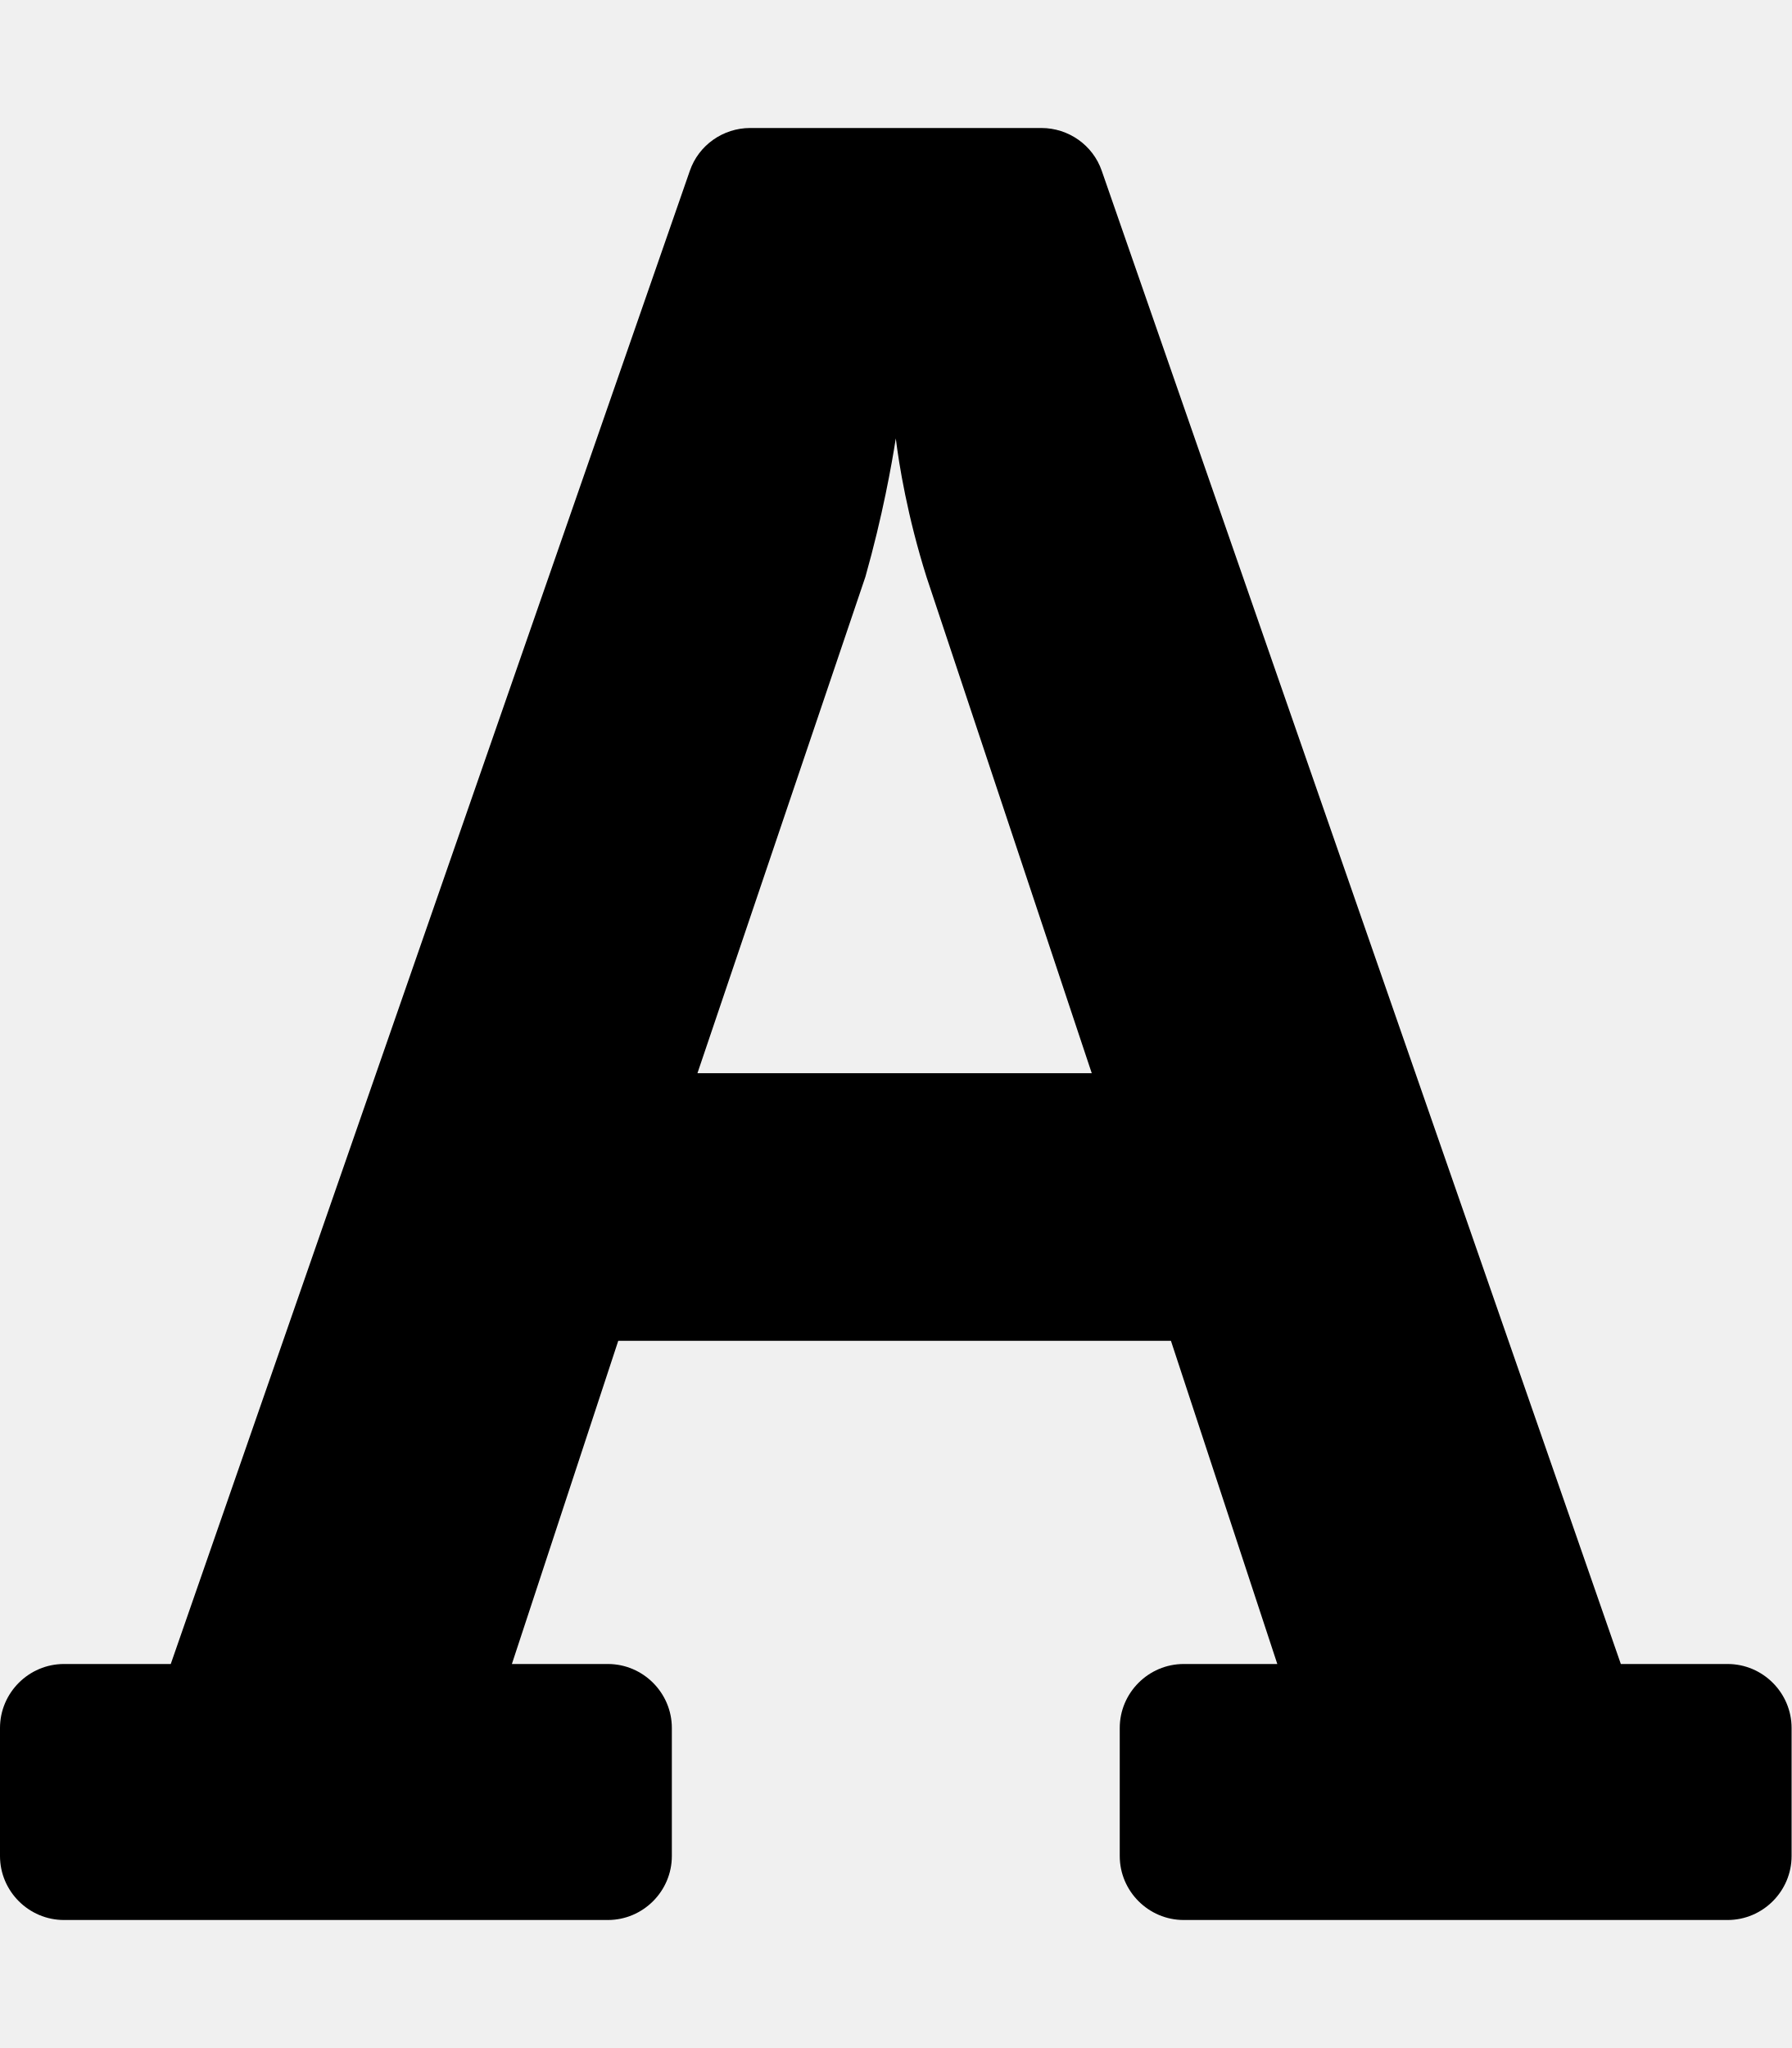
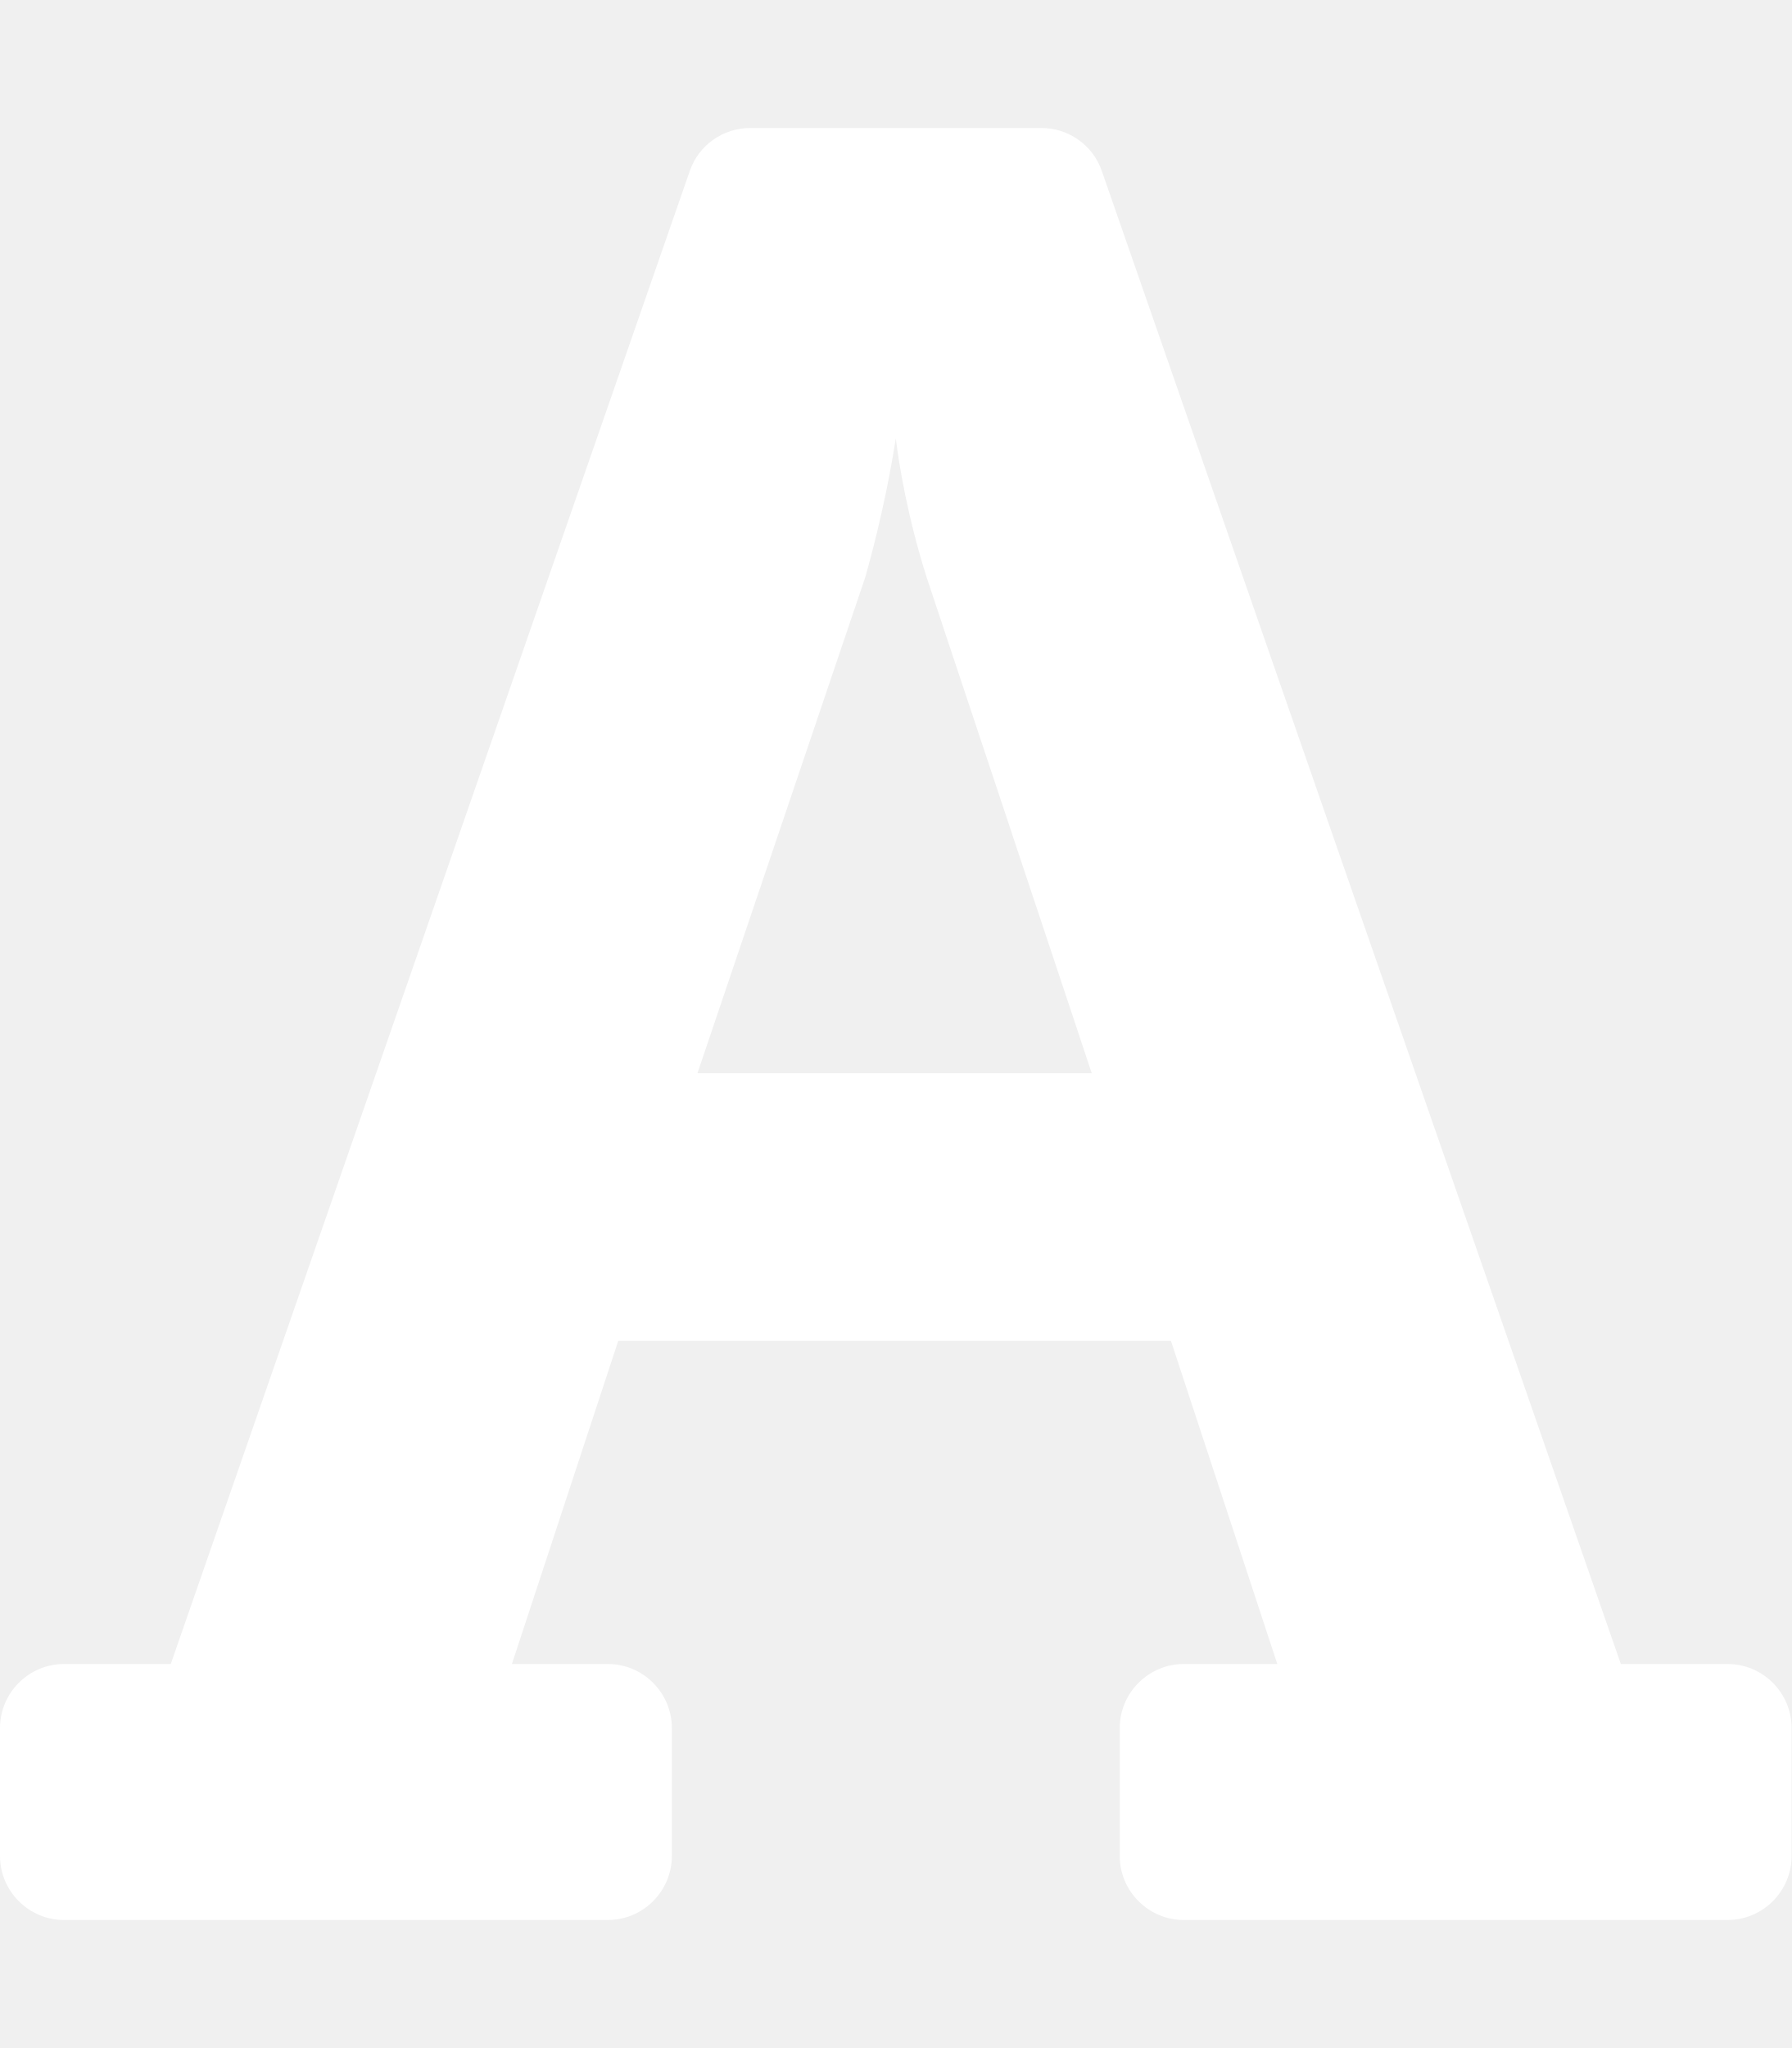
<svg xmlns="http://www.w3.org/2000/svg" aria-hidden="true" focusable="false" data-prefix="fas" data-icon="font" class="svg-inline--fa fa-font fa-w-14" role="img" viewBox="0 0 448 512">
-   <path fill="currentColor" d="M432 416h-26.7L275.5 42.7c-2.2-6.4-8.3-10.7-15.1-10.7h-72.8c-6.8 0-12.9 4.3-15.1 10.7L42.7 416H16c-8.8 0-16 7.2-16 16v32c0 8.8 7.2 16 16 16h136c8.8 0 16-7.2 16-16v-32c0-8.8-7.2-16-16-16h-24l26.6-80.8h138.2l26.6 80.8H296c-8.8 0-16 7.2-16 16v32c0 8.8 7.2 16 16 16h136c8.8 0 16-7.2 16-16v-32c0-8.8-7.2-16-16-16zM174.4 268.3l42-124.1c4.3-15.2 6.6-28.2 7.6-34.6.8 6.5 2.9 19.5 7.7 34.7l41.3 124z" />
+   <path fill="white" d="M432 416h-26.7L275.5 42.7c-2.2-6.4-8.3-10.7-15.1-10.7h-72.8c-6.8 0-12.9 4.3-15.1 10.7L42.7 416H16c-8.8 0-16 7.2-16 16v32c0 8.8 7.2 16 16 16h136c8.8 0 16-7.2 16-16v-32c0-8.8-7.2-16-16-16h-24l26.6-80.8h138.2l26.6 80.8H296c-8.8 0-16 7.2-16 16v32c0 8.8 7.2 16 16 16h136c8.8 0 16-7.2 16-16v-32c0-8.8-7.2-16-16-16zM174.4 268.3l42-124.1c4.3-15.2 6.6-28.2 7.6-34.6.8 6.5 2.9 19.5 7.7 34.7l41.3 124z" />
</svg>
